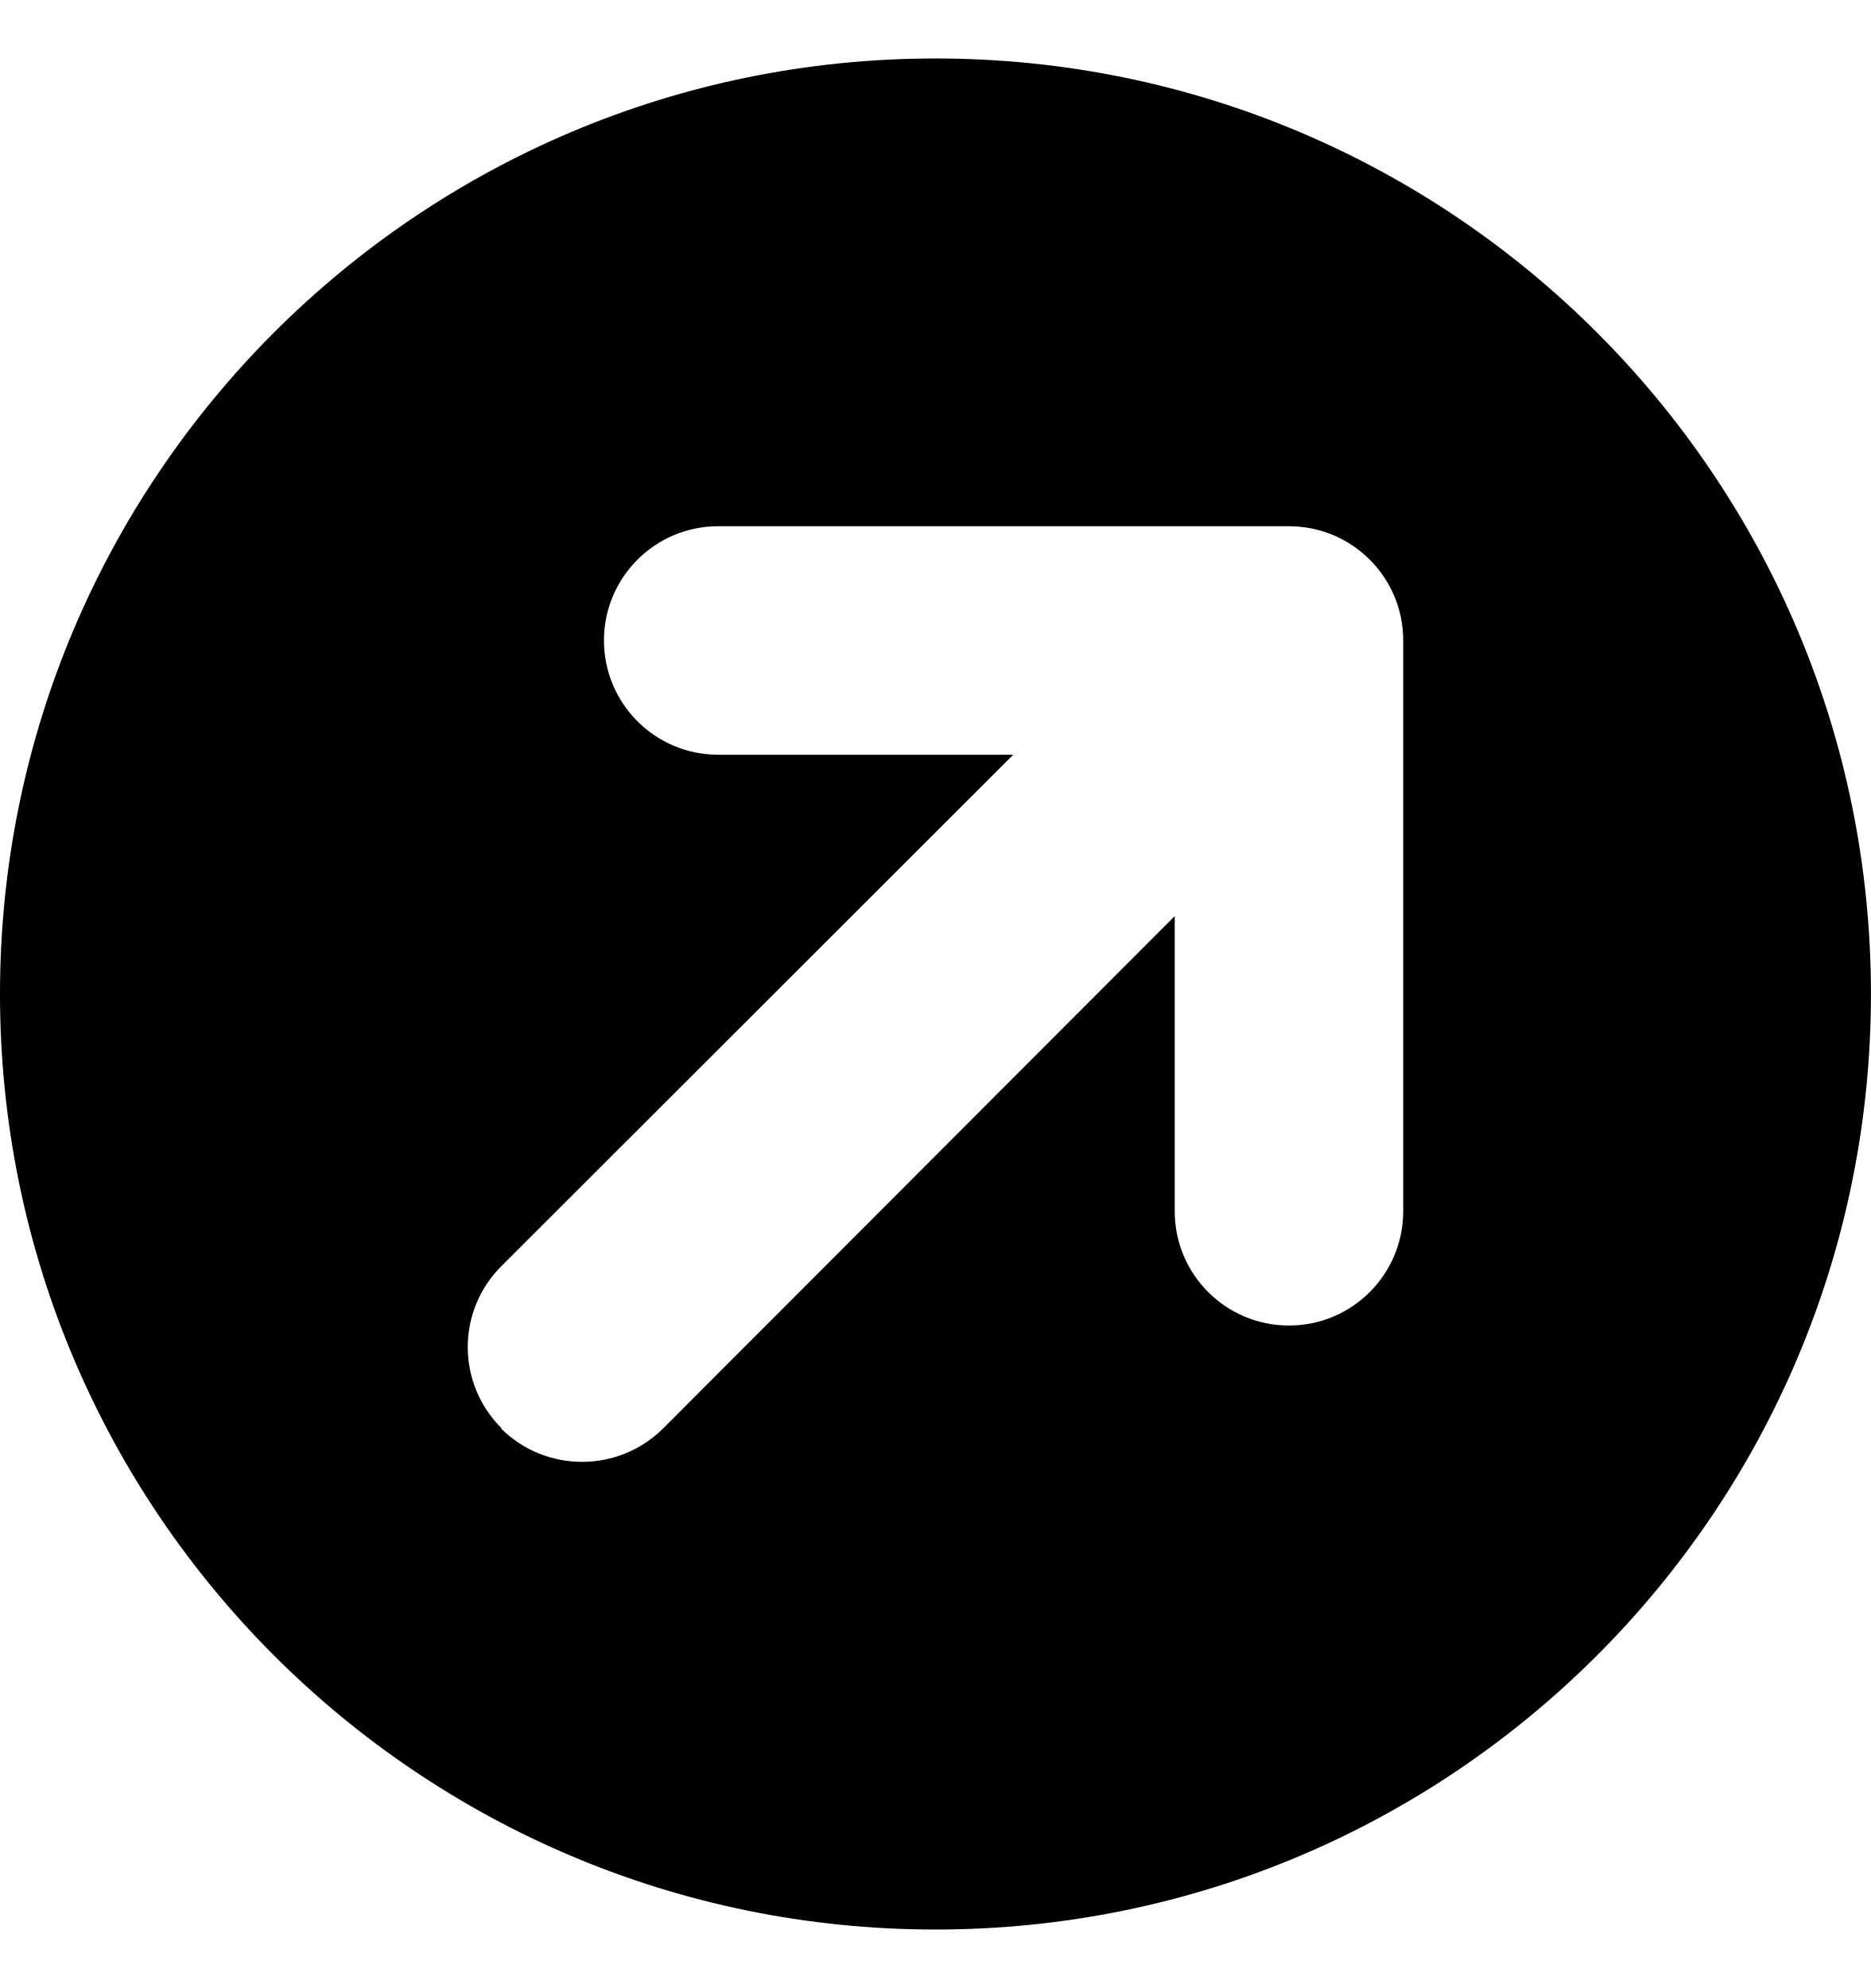
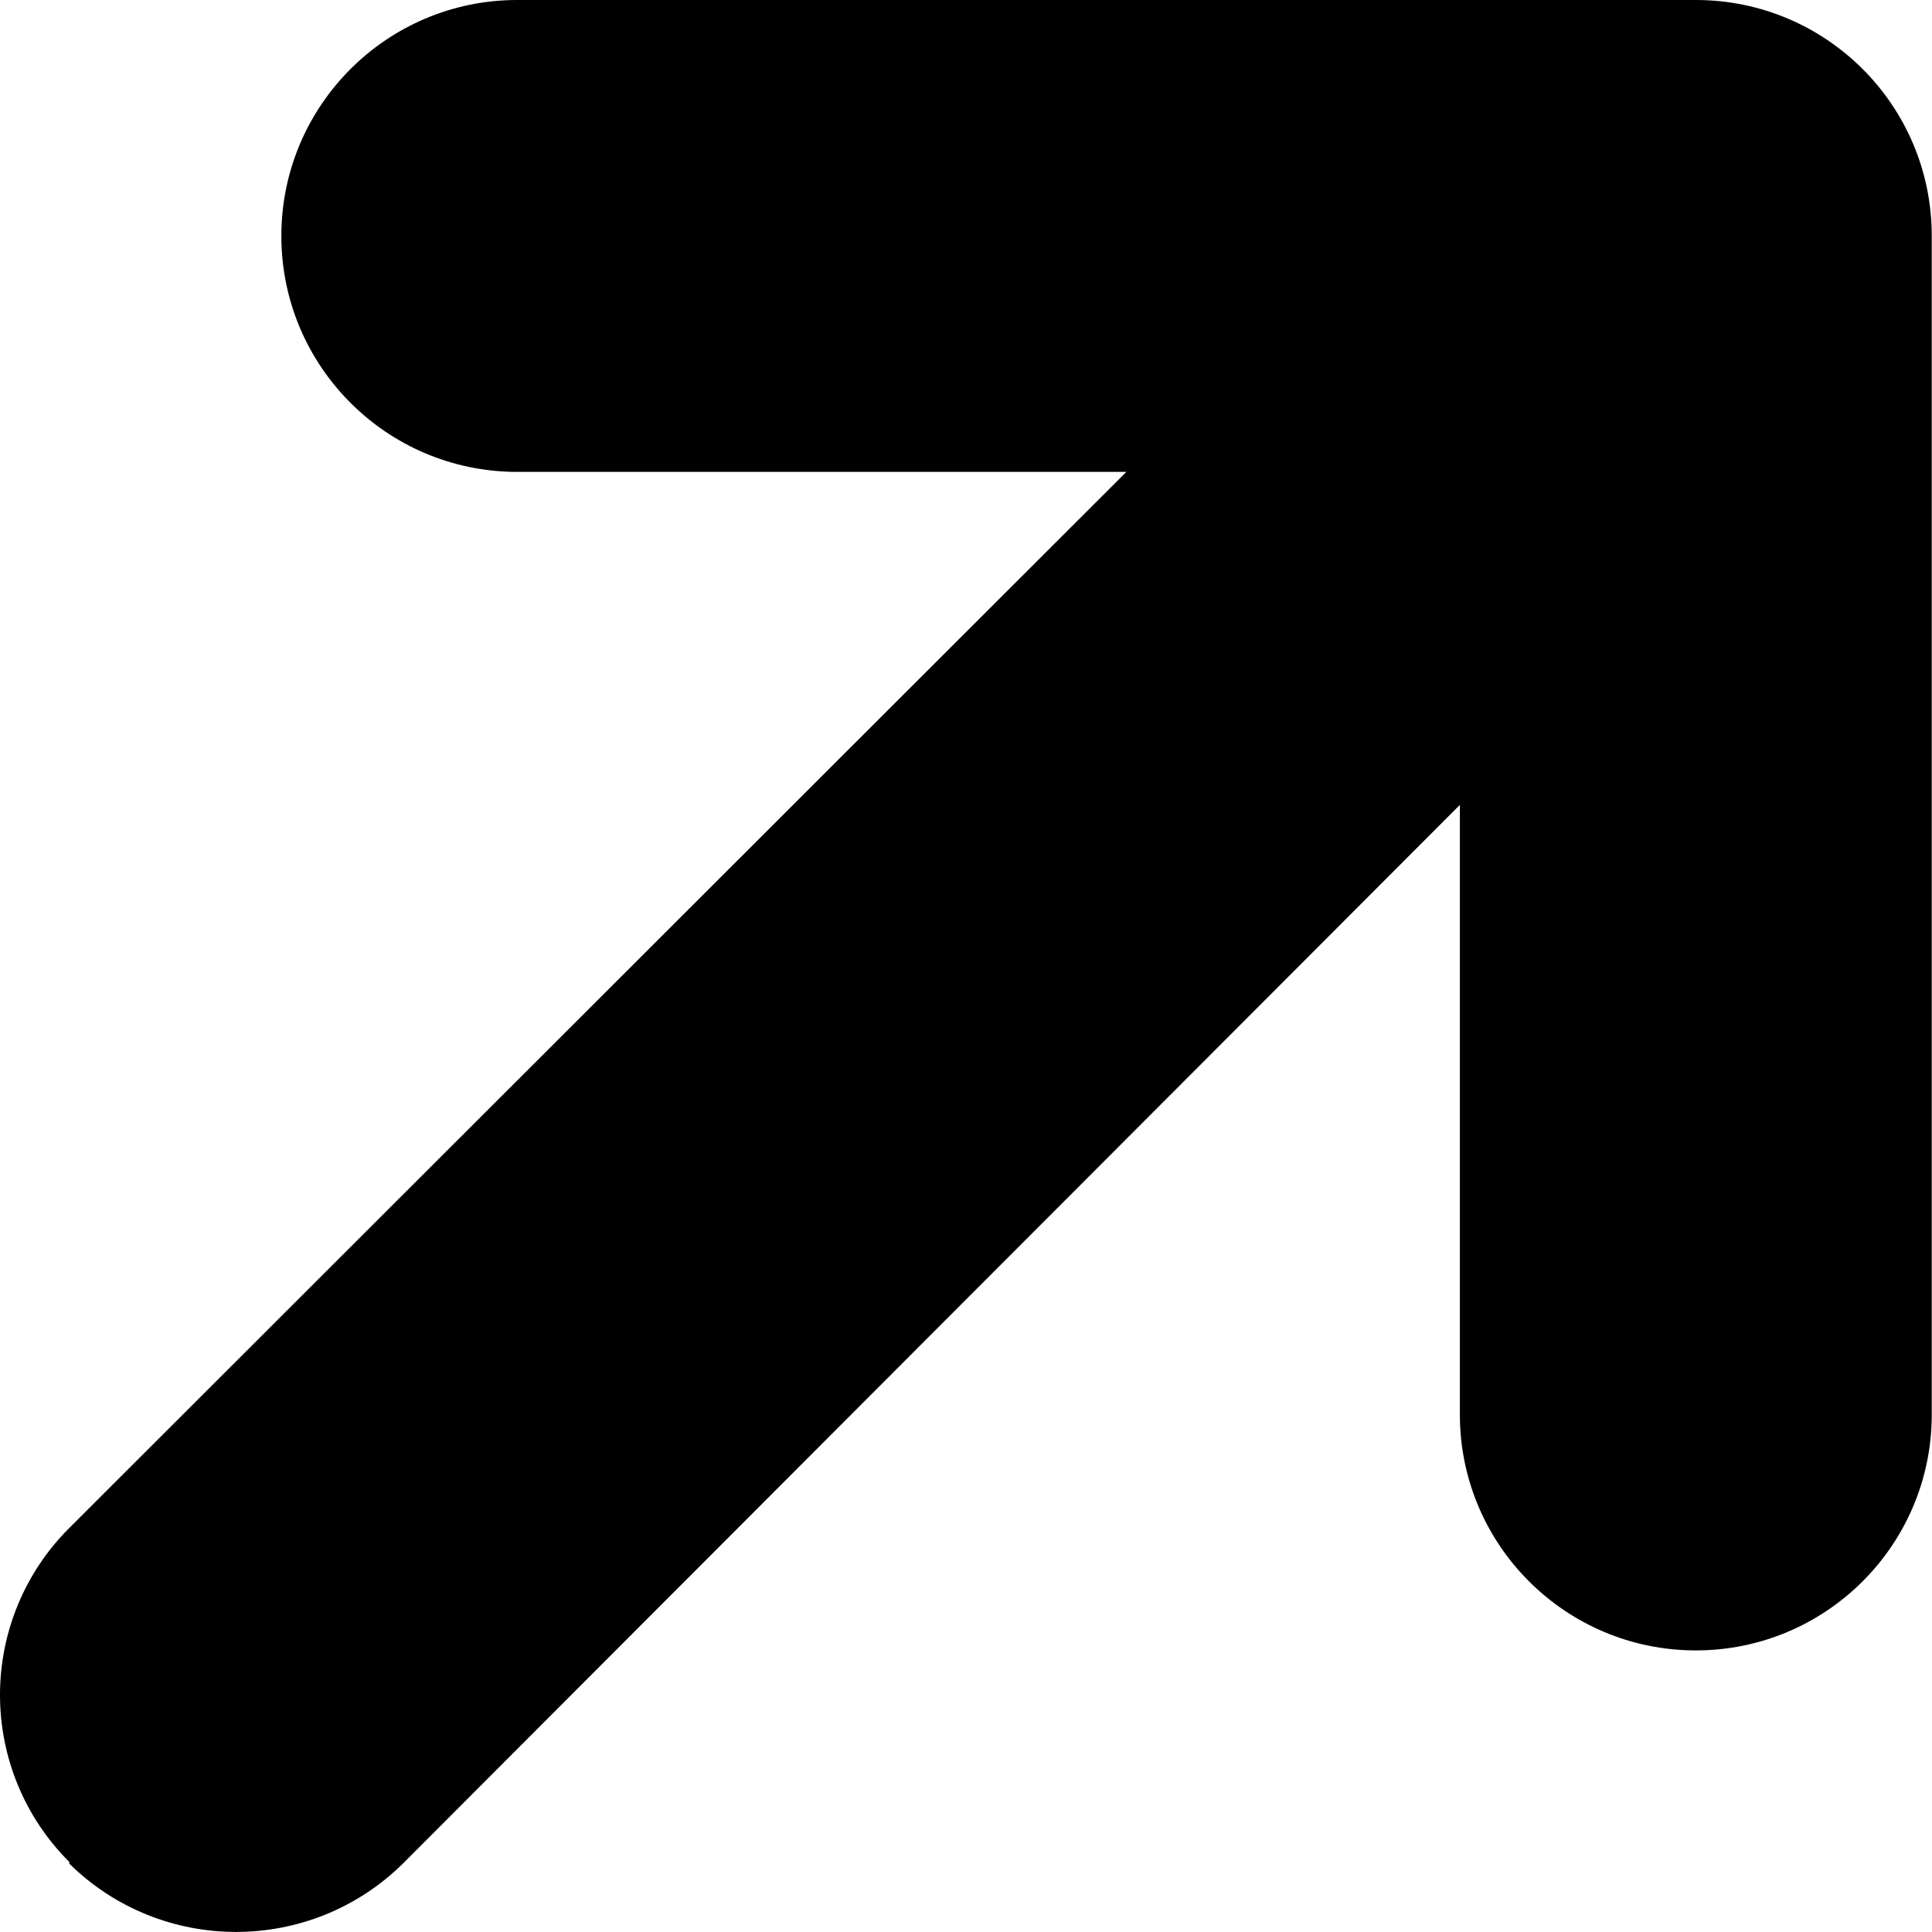
- <svg xmlns="http://www.w3.org/2000/svg" width="16" height="17" viewBox="0 0 16 17" fill="none">
-   <g id="icon-send">
-     <path id="Subtract" fill-rule="evenodd" clip-rule="evenodd" d="M8 16.5C12.418 16.5 16 12.918 16 8.5C16 4.082 12.418 0.5 8 0.5C3.582 0.5 0 4.082 0 8.5C0 12.918 3.582 16.5 8 16.5ZM4 11.519C4 11.779 4.103 12.028 4.287 12.211V12.218C4.67 12.595 5.285 12.595 5.668 12.218L10.046 7.834V10.362C10.048 10.9 10.485 11.335 11.023 11.335C11.561 11.335 11.998 10.9 12 10.362V5.477C12 4.937 11.563 4.5 11.023 4.5H6.138C5.6 4.502 5.165 4.939 5.165 5.477C5.165 6.015 5.6 6.452 6.138 6.454H8.665L4.287 10.828C4.103 11.011 4 11.26 4 11.519Z" fill="currentColor" />
-   </g>
+ <svg xmlns="http://www.w3.org/2000/svg" width="8" height="8" viewBox="0 0 8 8" fill="none">
+   <path d="M0 7.018C0 7.278 0.103 7.527 0.287 7.71V7.717C0.67 8.094 1.285 8.094 1.668 7.717L6.045 3.333V5.861C6.047 6.399 6.484 6.834 7.022 6.834C7.56 6.834 7.997 6.399 7.999 5.861V0.977C7.999 0.437 7.562 0 7.022 0H2.138C1.6 0.002 1.165 0.439 1.165 0.977C1.165 1.515 1.6 1.952 2.138 1.954H4.664L0.287 6.327C0.103 6.51 0 6.759 0 7.018Z" fill="currentColor" />
</svg>
